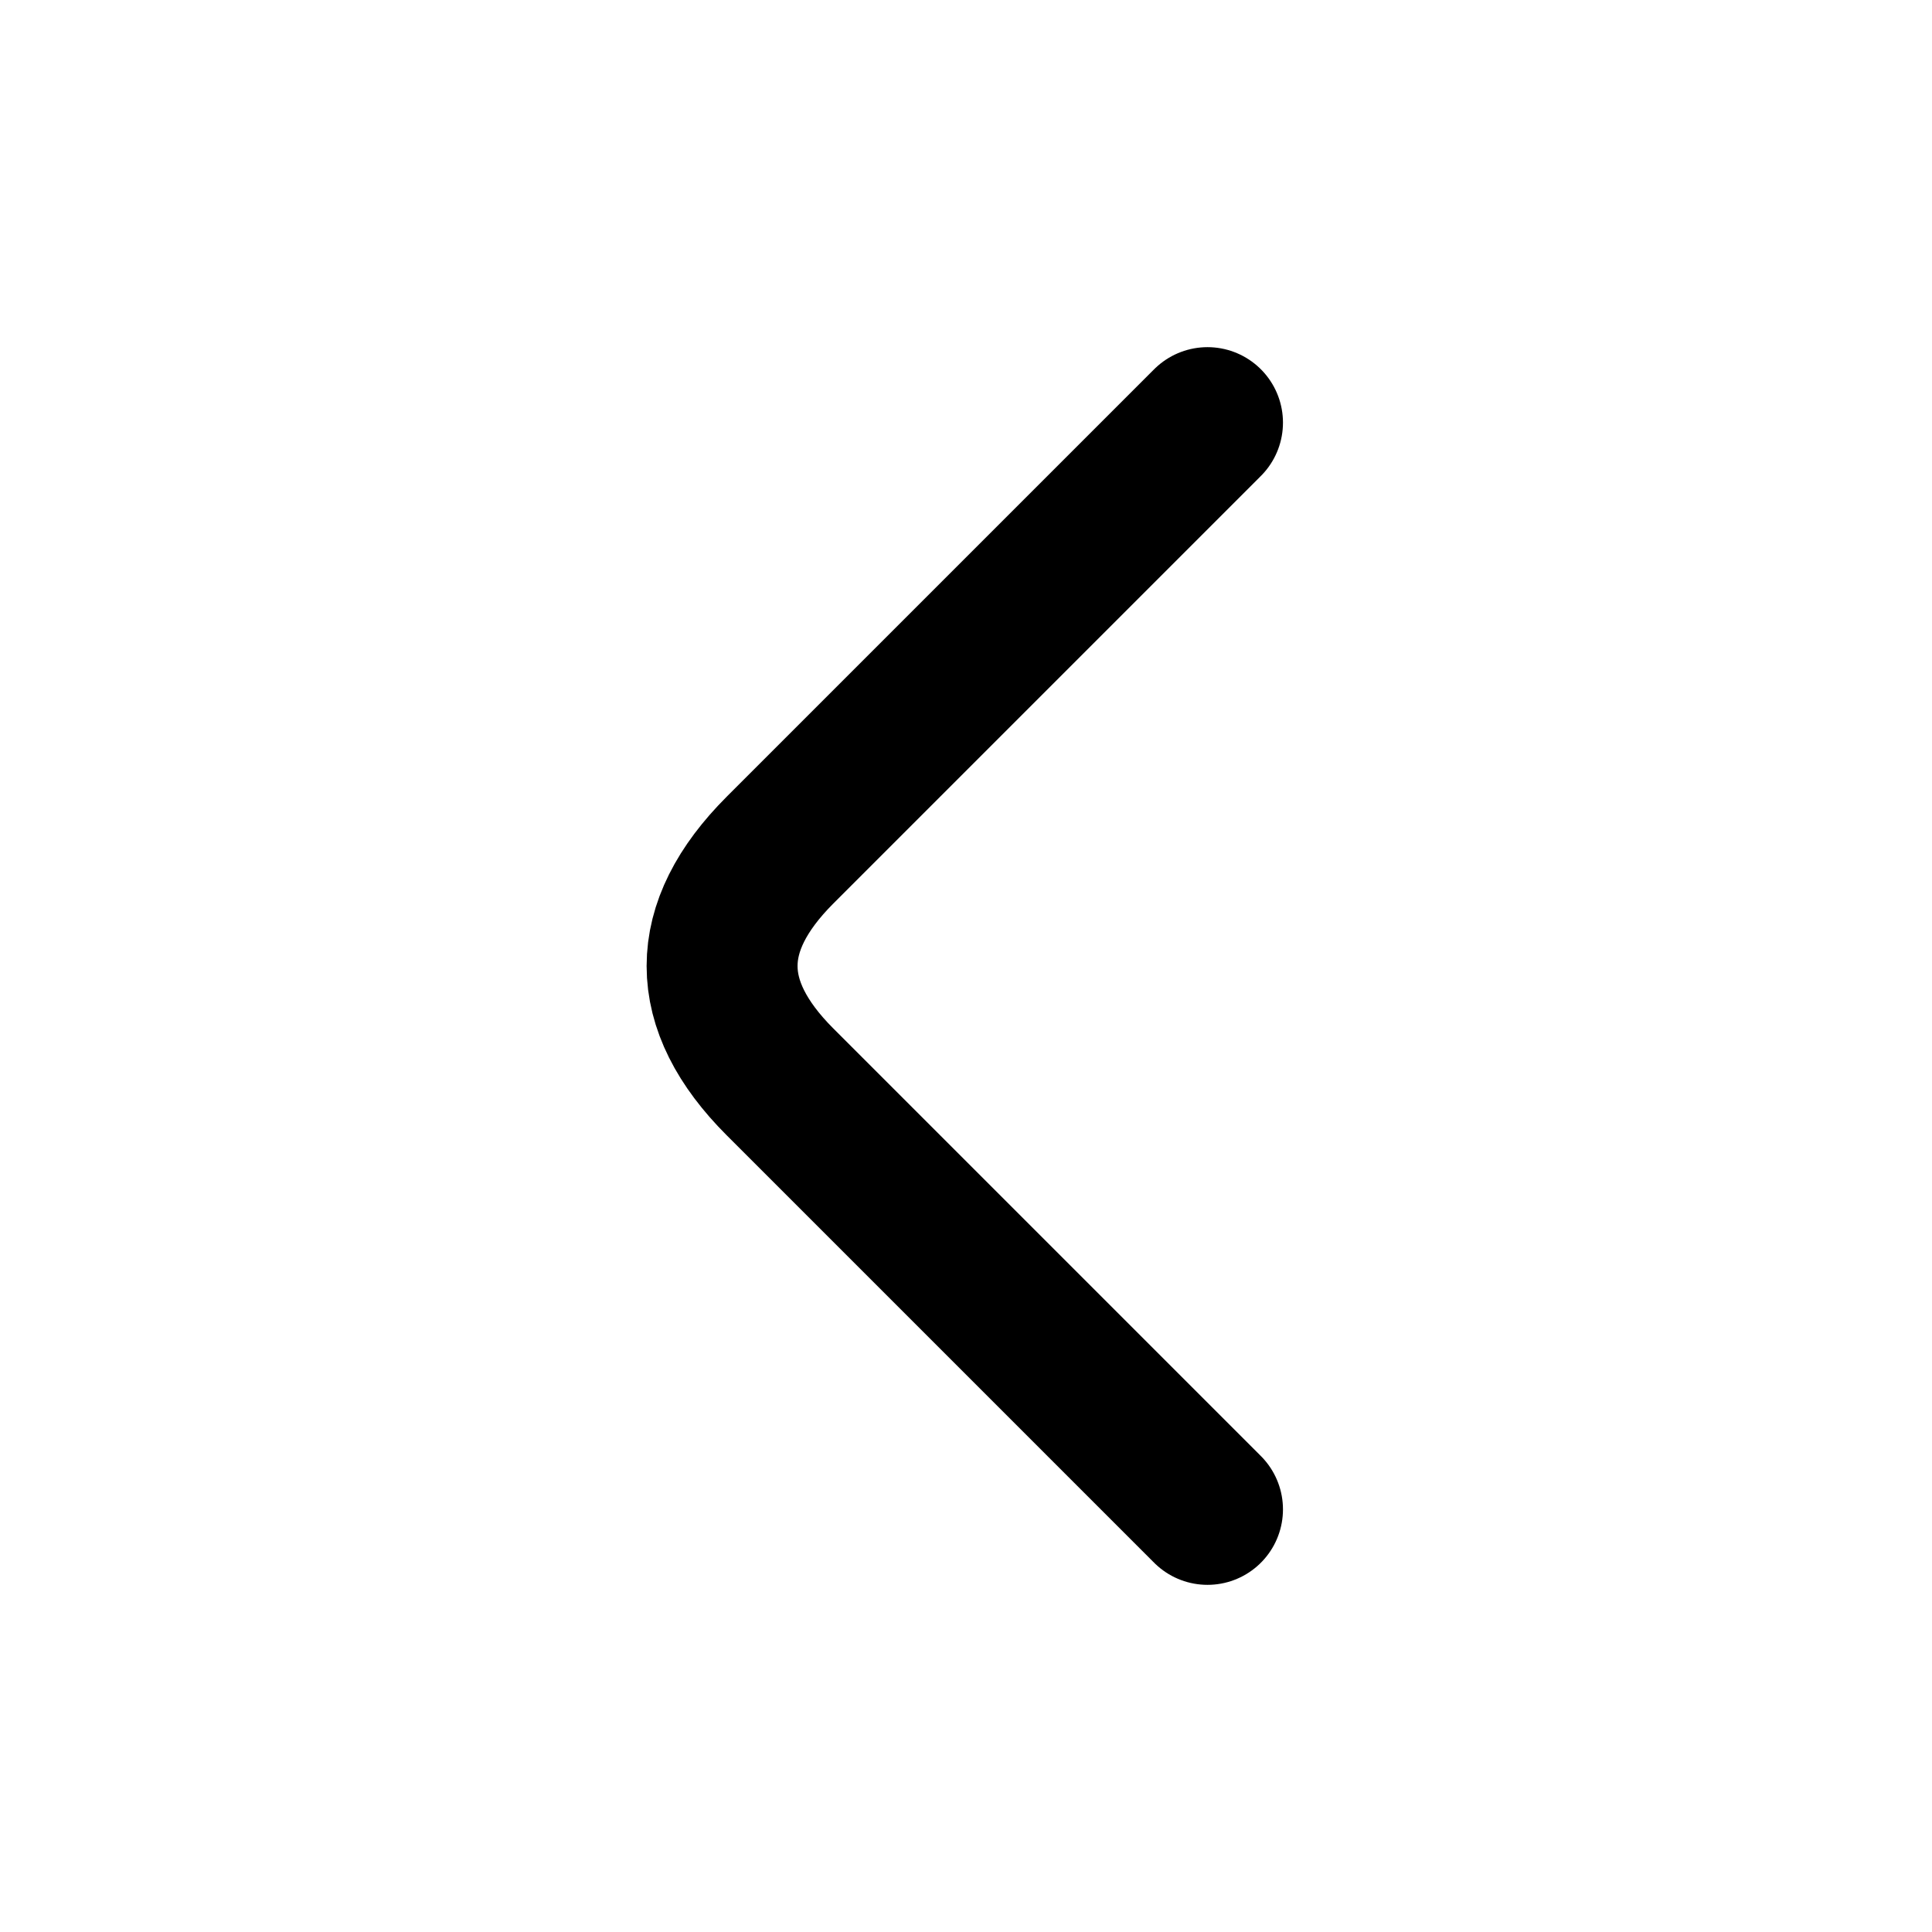
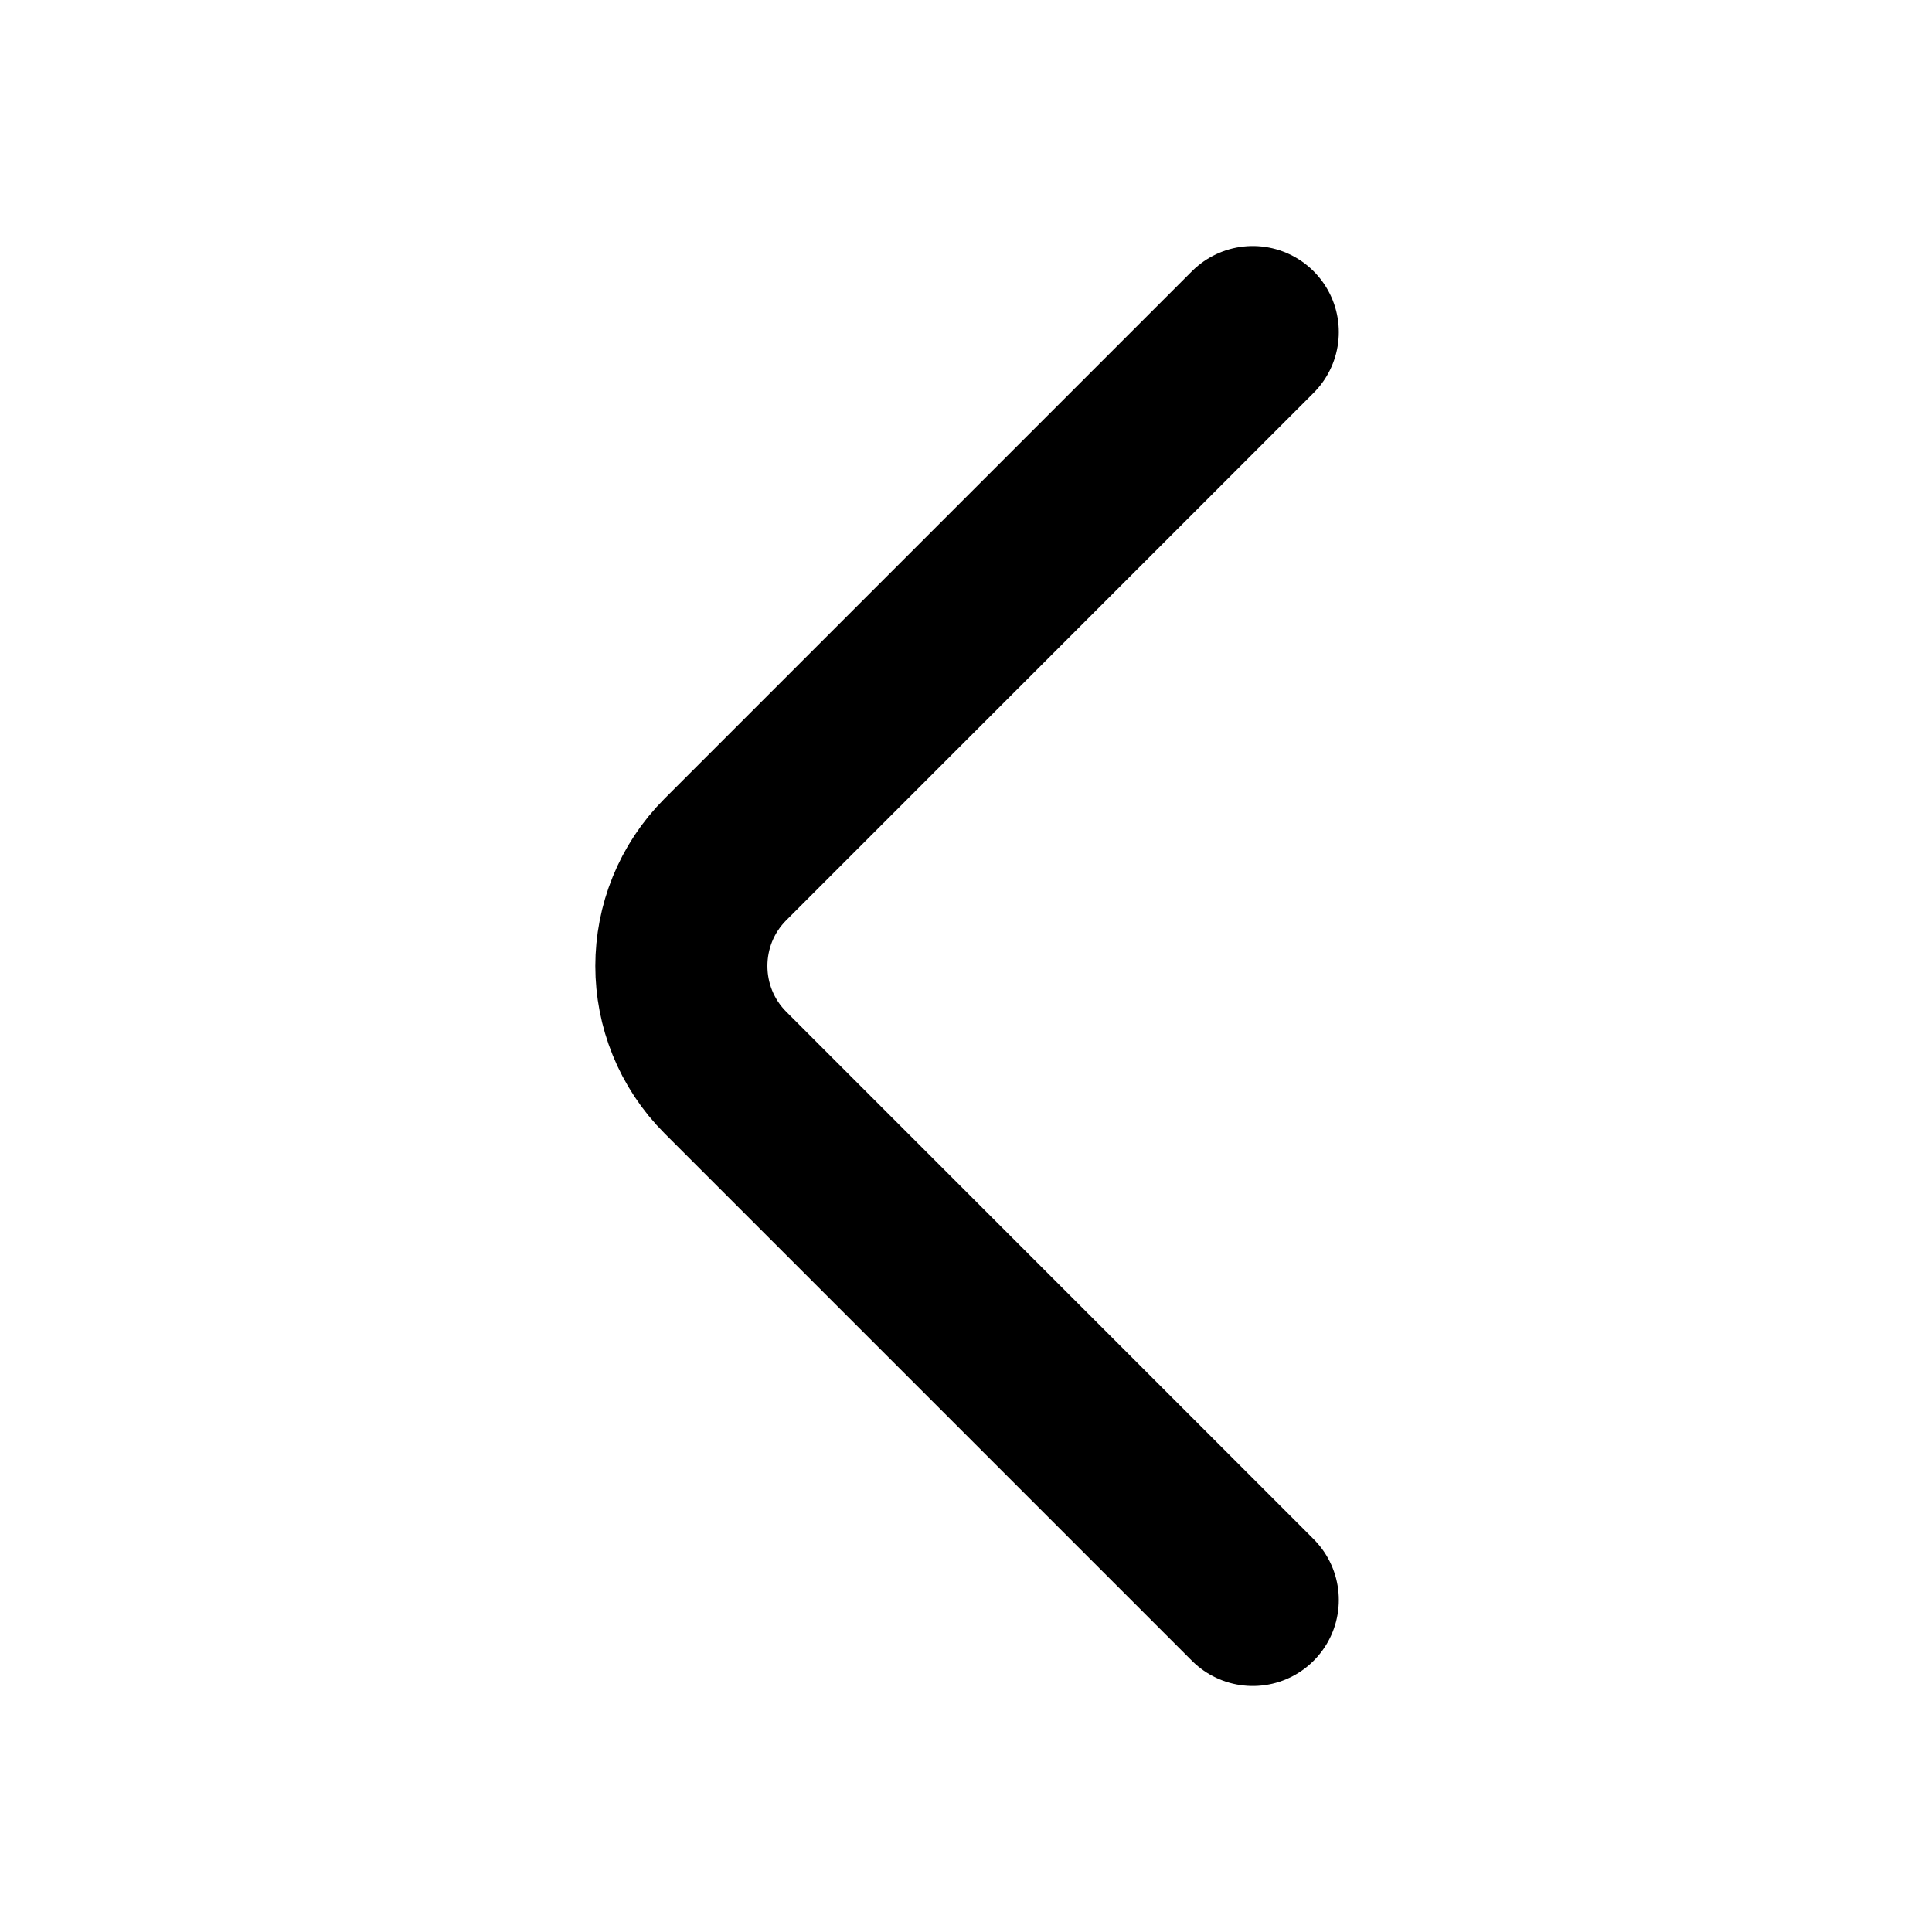
- <svg xmlns="http://www.w3.org/2000/svg" viewBox="0 0 16 16" fill="none" stroke="#000" stroke-width="1.25" stroke-linecap="round" stroke-linejoin="round" aria-hidden="true">
-   <path d="M10 3.5L6.46 7.04Q5.5 8 6.46 8.96L10 12.5" />
+ <svg xmlns="http://www.w3.org/2000/svg" viewBox="0 0 16 16" fill="none" stroke="#000" stroke-width="1.425" stroke-linecap="round" stroke-linejoin="round" aria-hidden="true">
+   <path d="M10.375 2.75L6.009 7.116A1.25 1.25 0 0 0 6.009 8.884L10.375 13.25" />
</svg>
